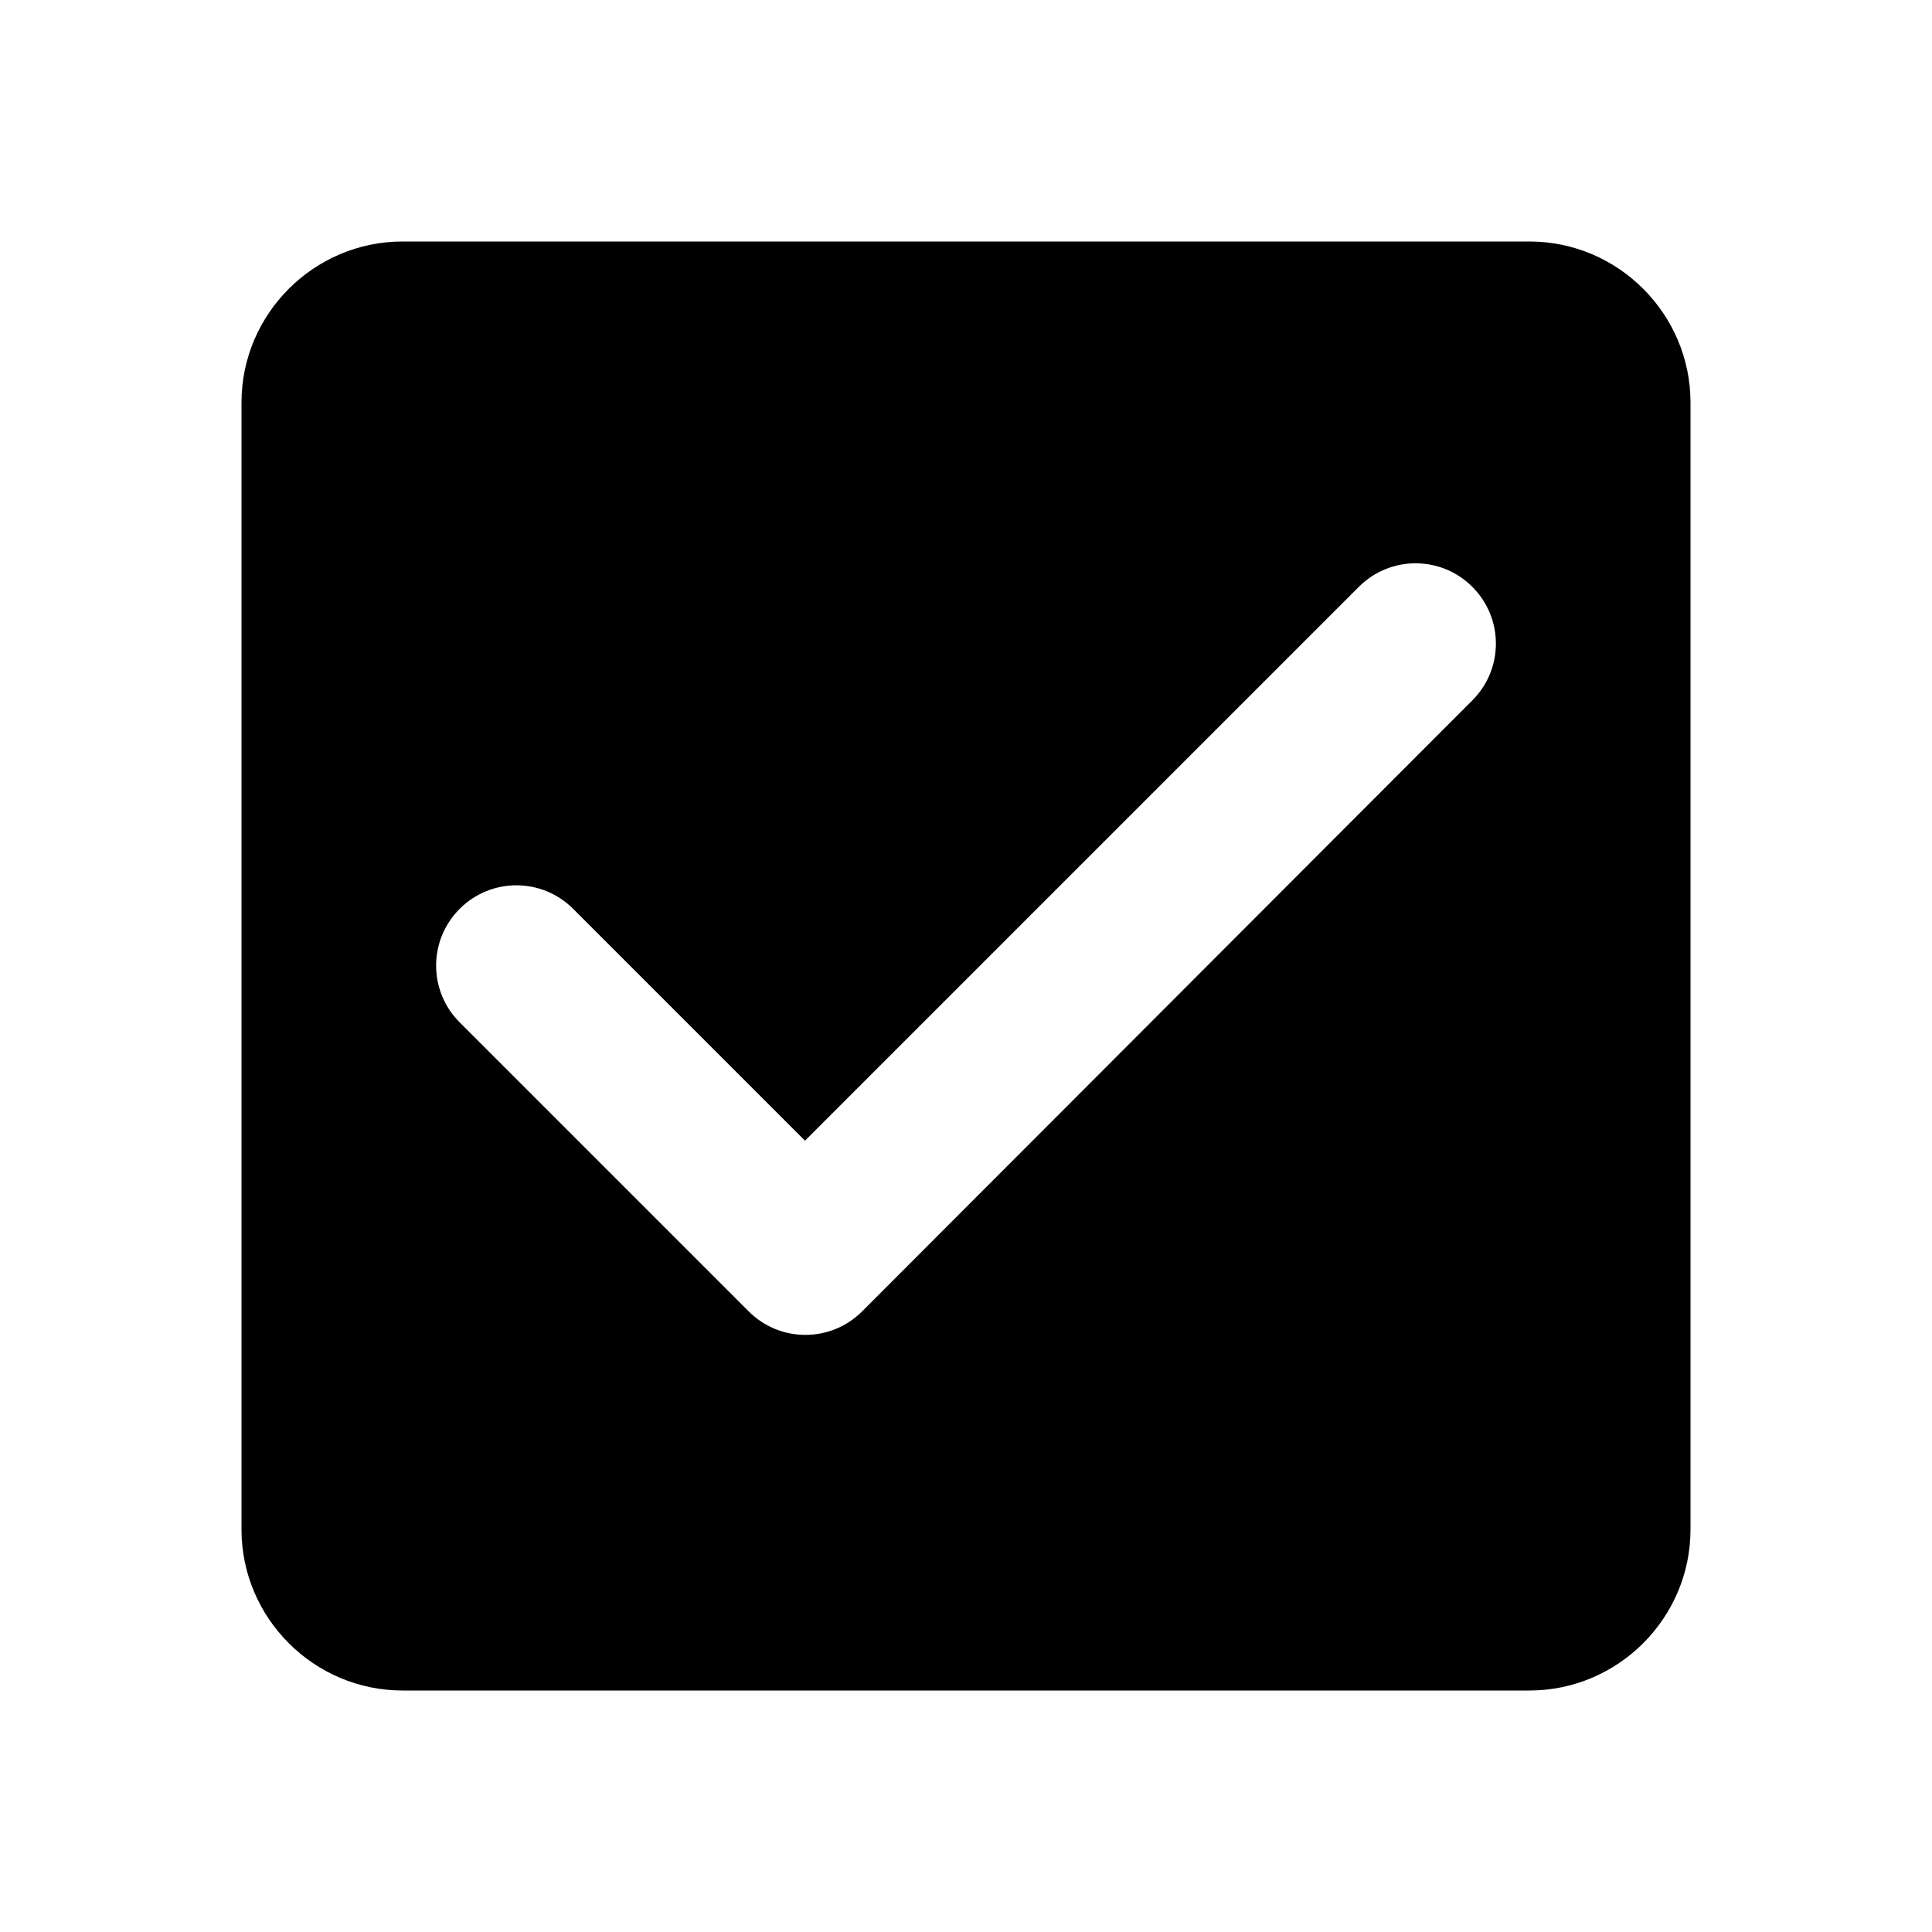
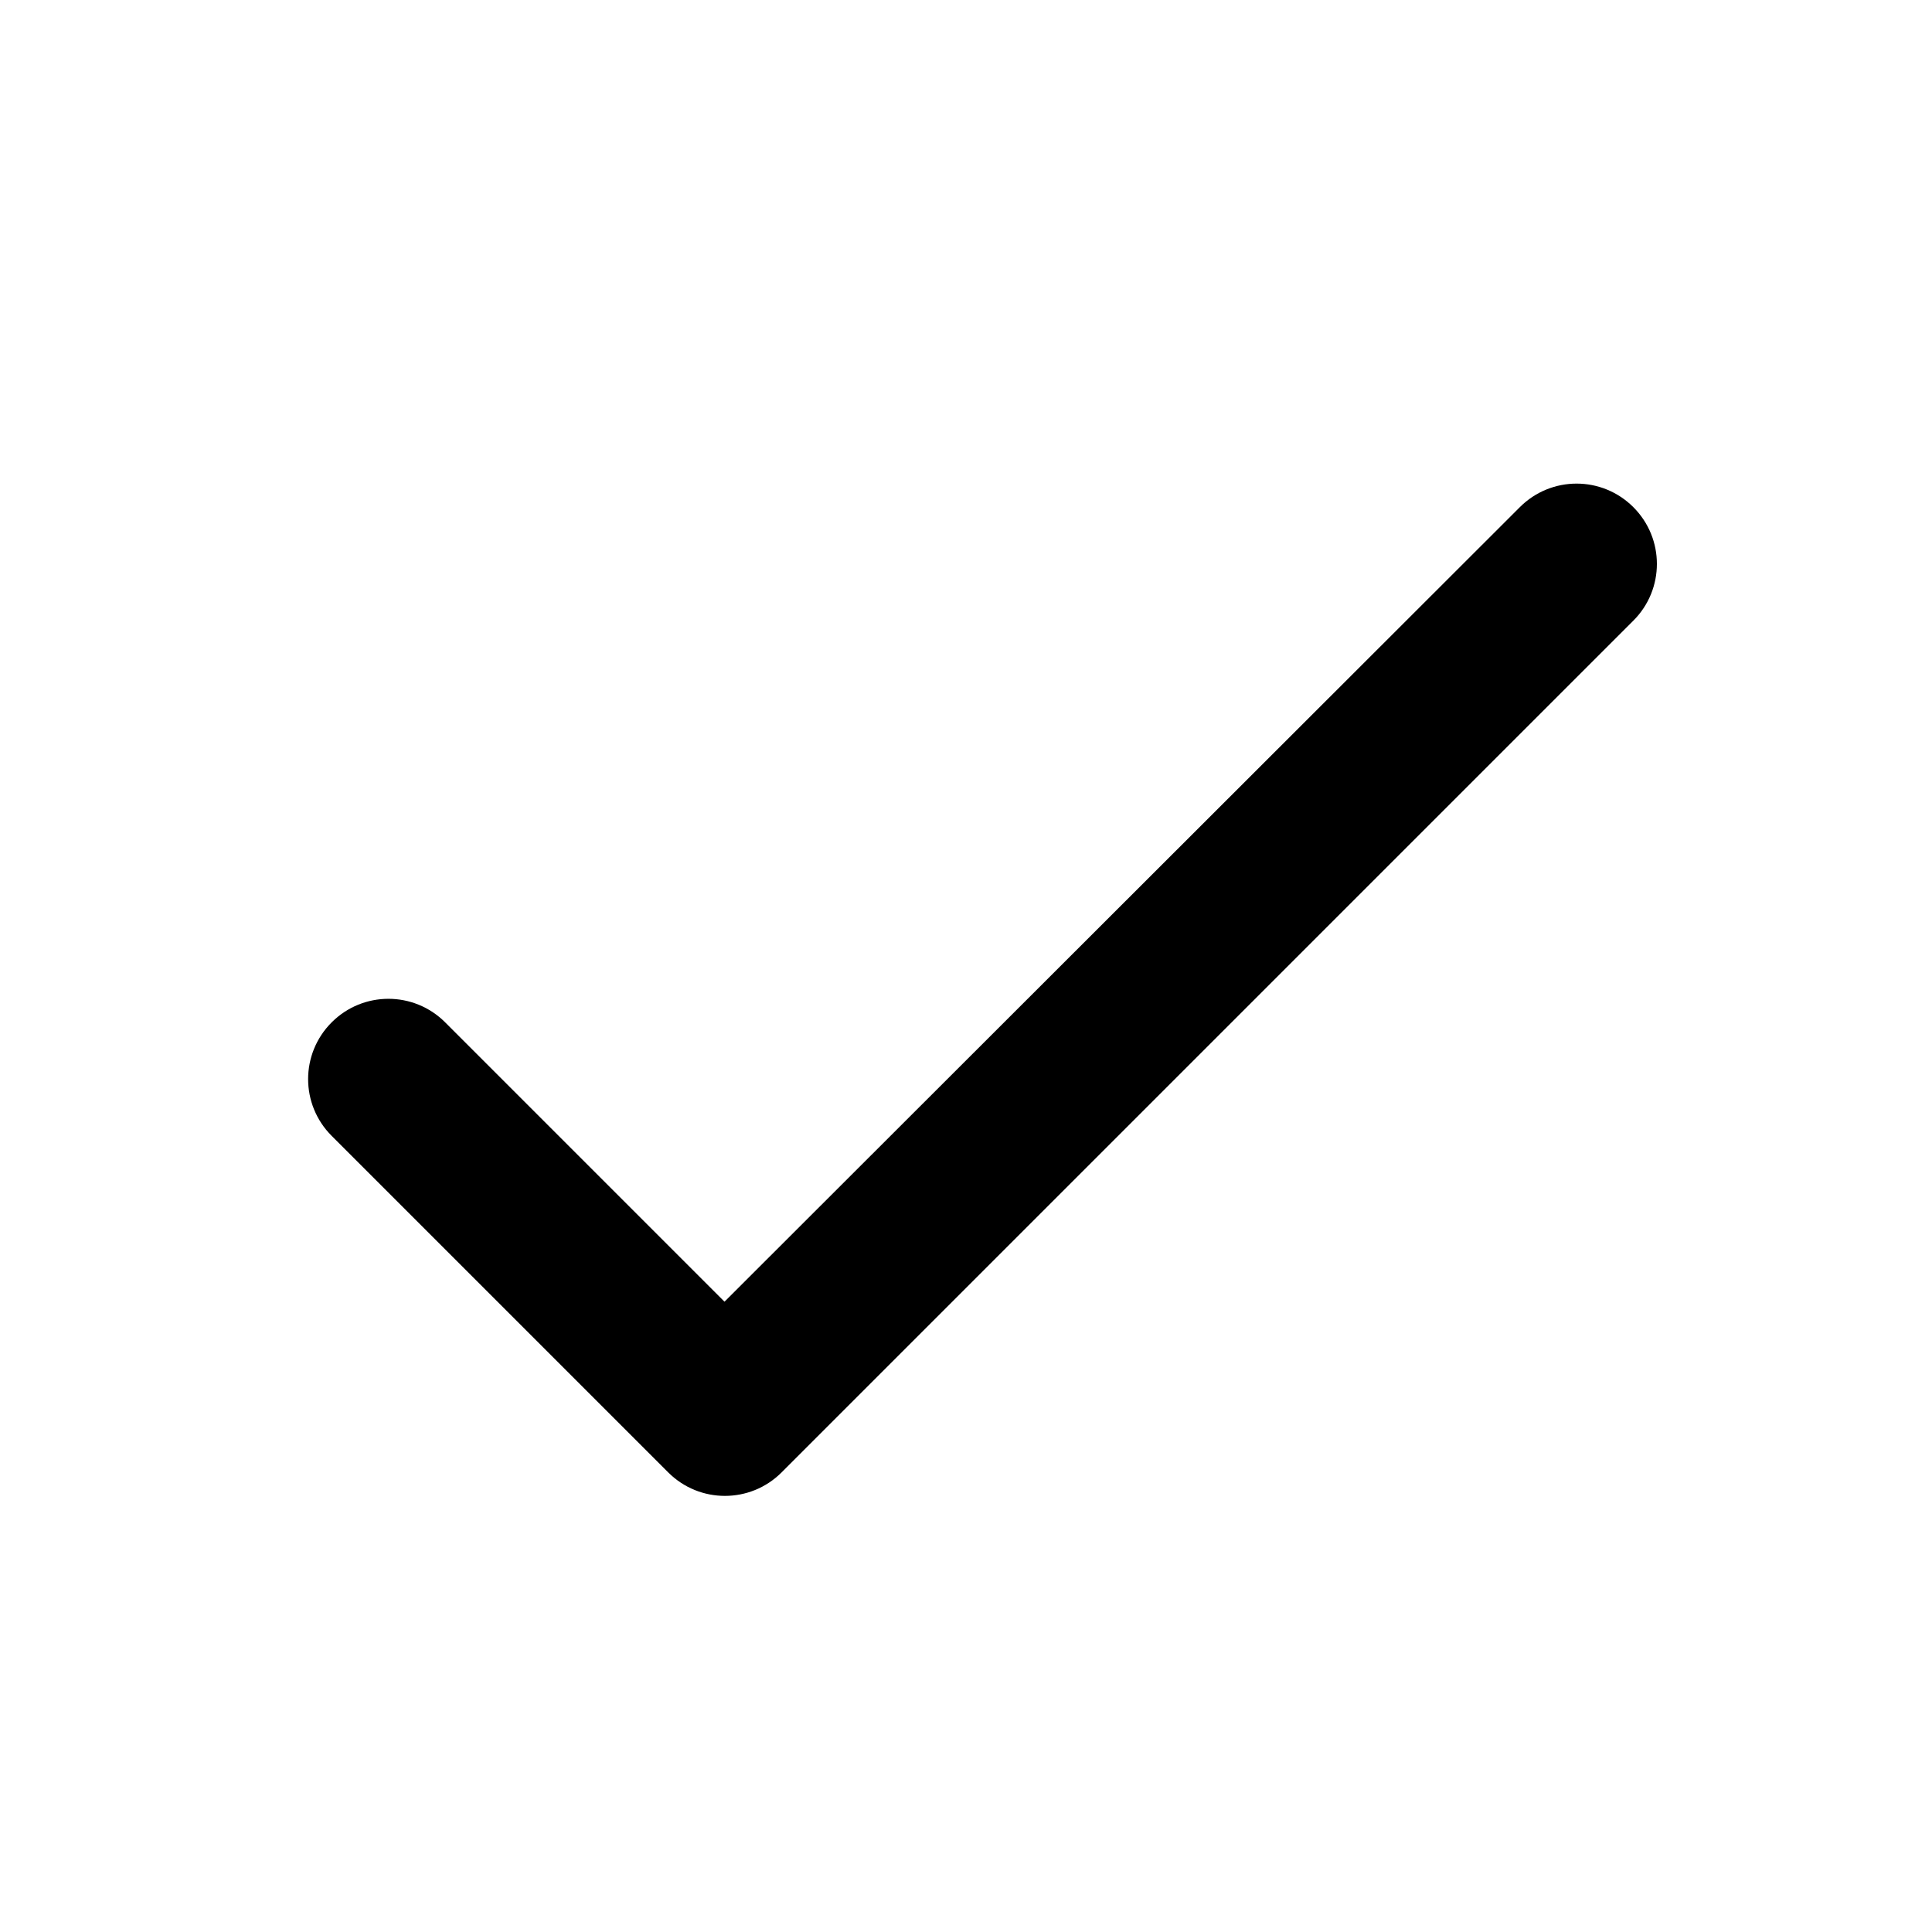
<svg xmlns="http://www.w3.org/2000/svg" height="24" viewBox="0 0 24 24" width="24">
-   <path d="M19 3H5c-1.1 0-2 .9-2 2v14c0 1.1.9 2 2 2h14c1.1 0 2-.9 2-2V5c0-1.1-.9-2-2-2zm-8.29 13.29c-.39.39-1.02.39-1.41 0L5.71 12.7c-.39-.39-.39-1.02 0-1.41.39-.39 1.02-.39 1.41 0L10 14.17l6.88-6.88c.39-.39 1.02-.39 1.41 0 .39.39.39 1.02 0 1.41l-7.58 7.59z" />
+   <path d="M9 16.17L5.53 12.7c-.39-.39-1.02-.39-1.41 0-.39.39-.39 1.02 0 1.41l4.18 4.18c.39.39 1.02.39 1.41 0L20.29 7.71c.39-.39.39-1.02 0-1.41-.39-.39-1.02-.39-1.41 0L9 16.17z" />
</svg>
